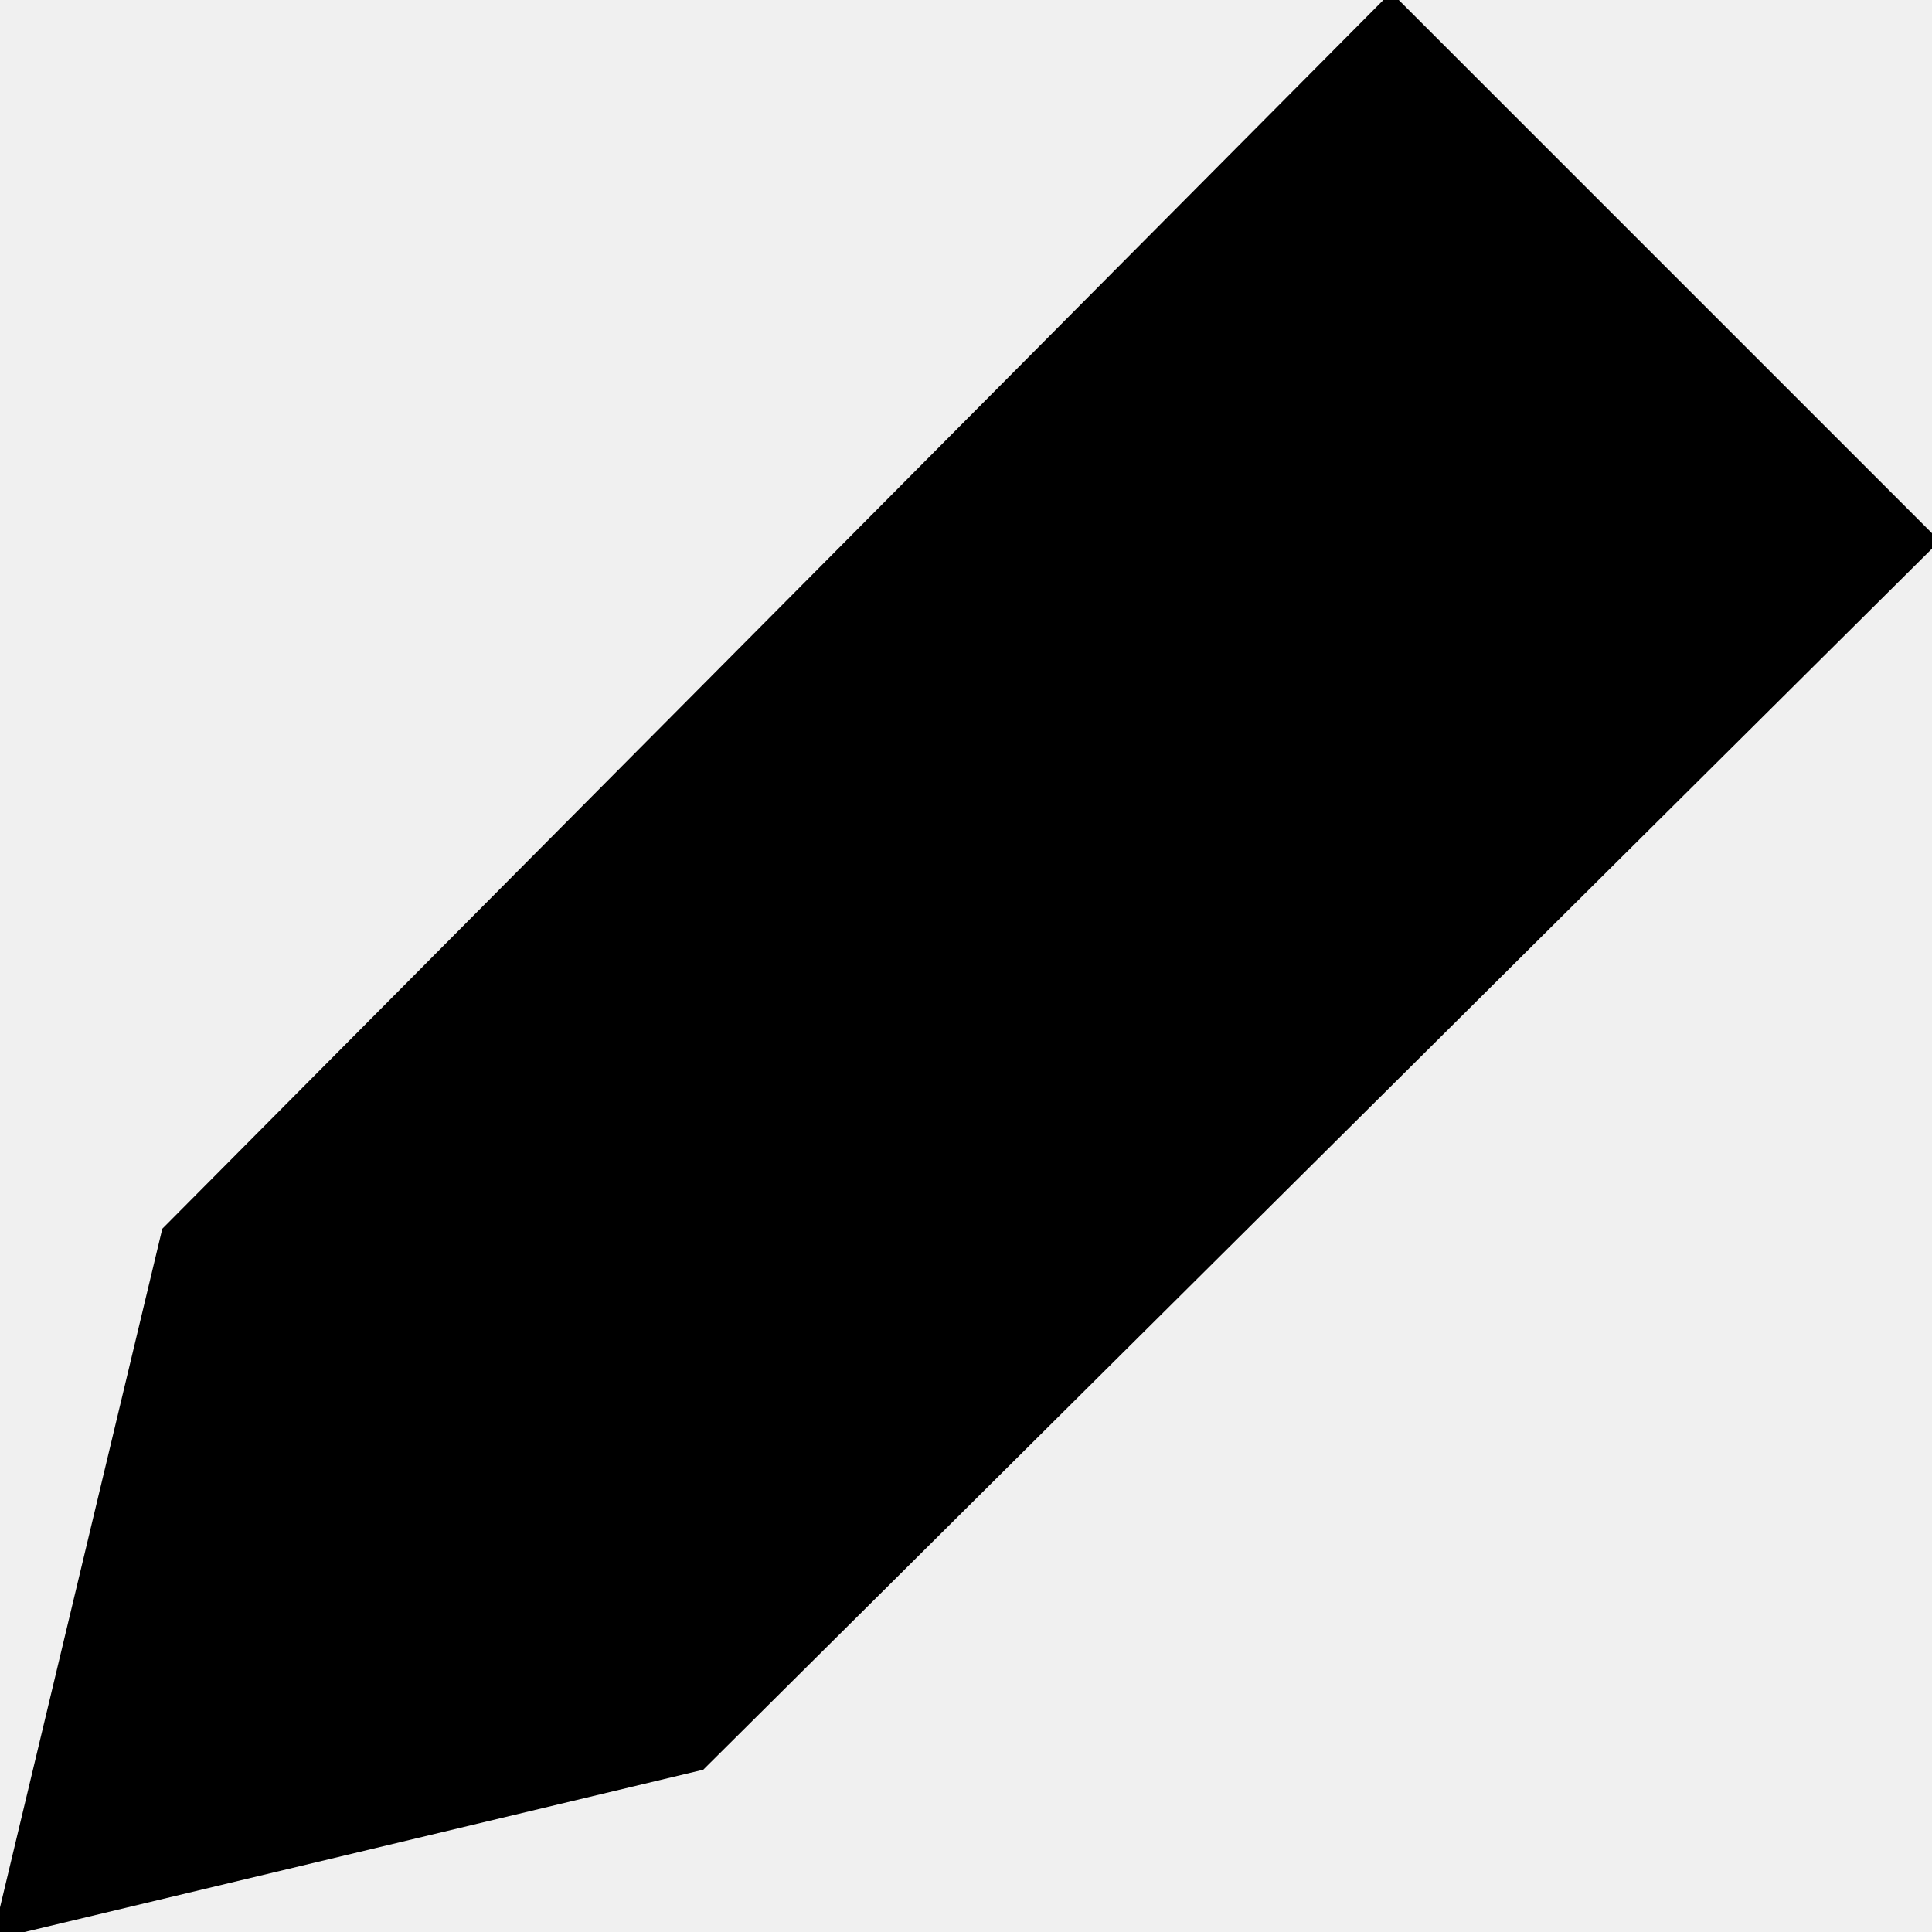
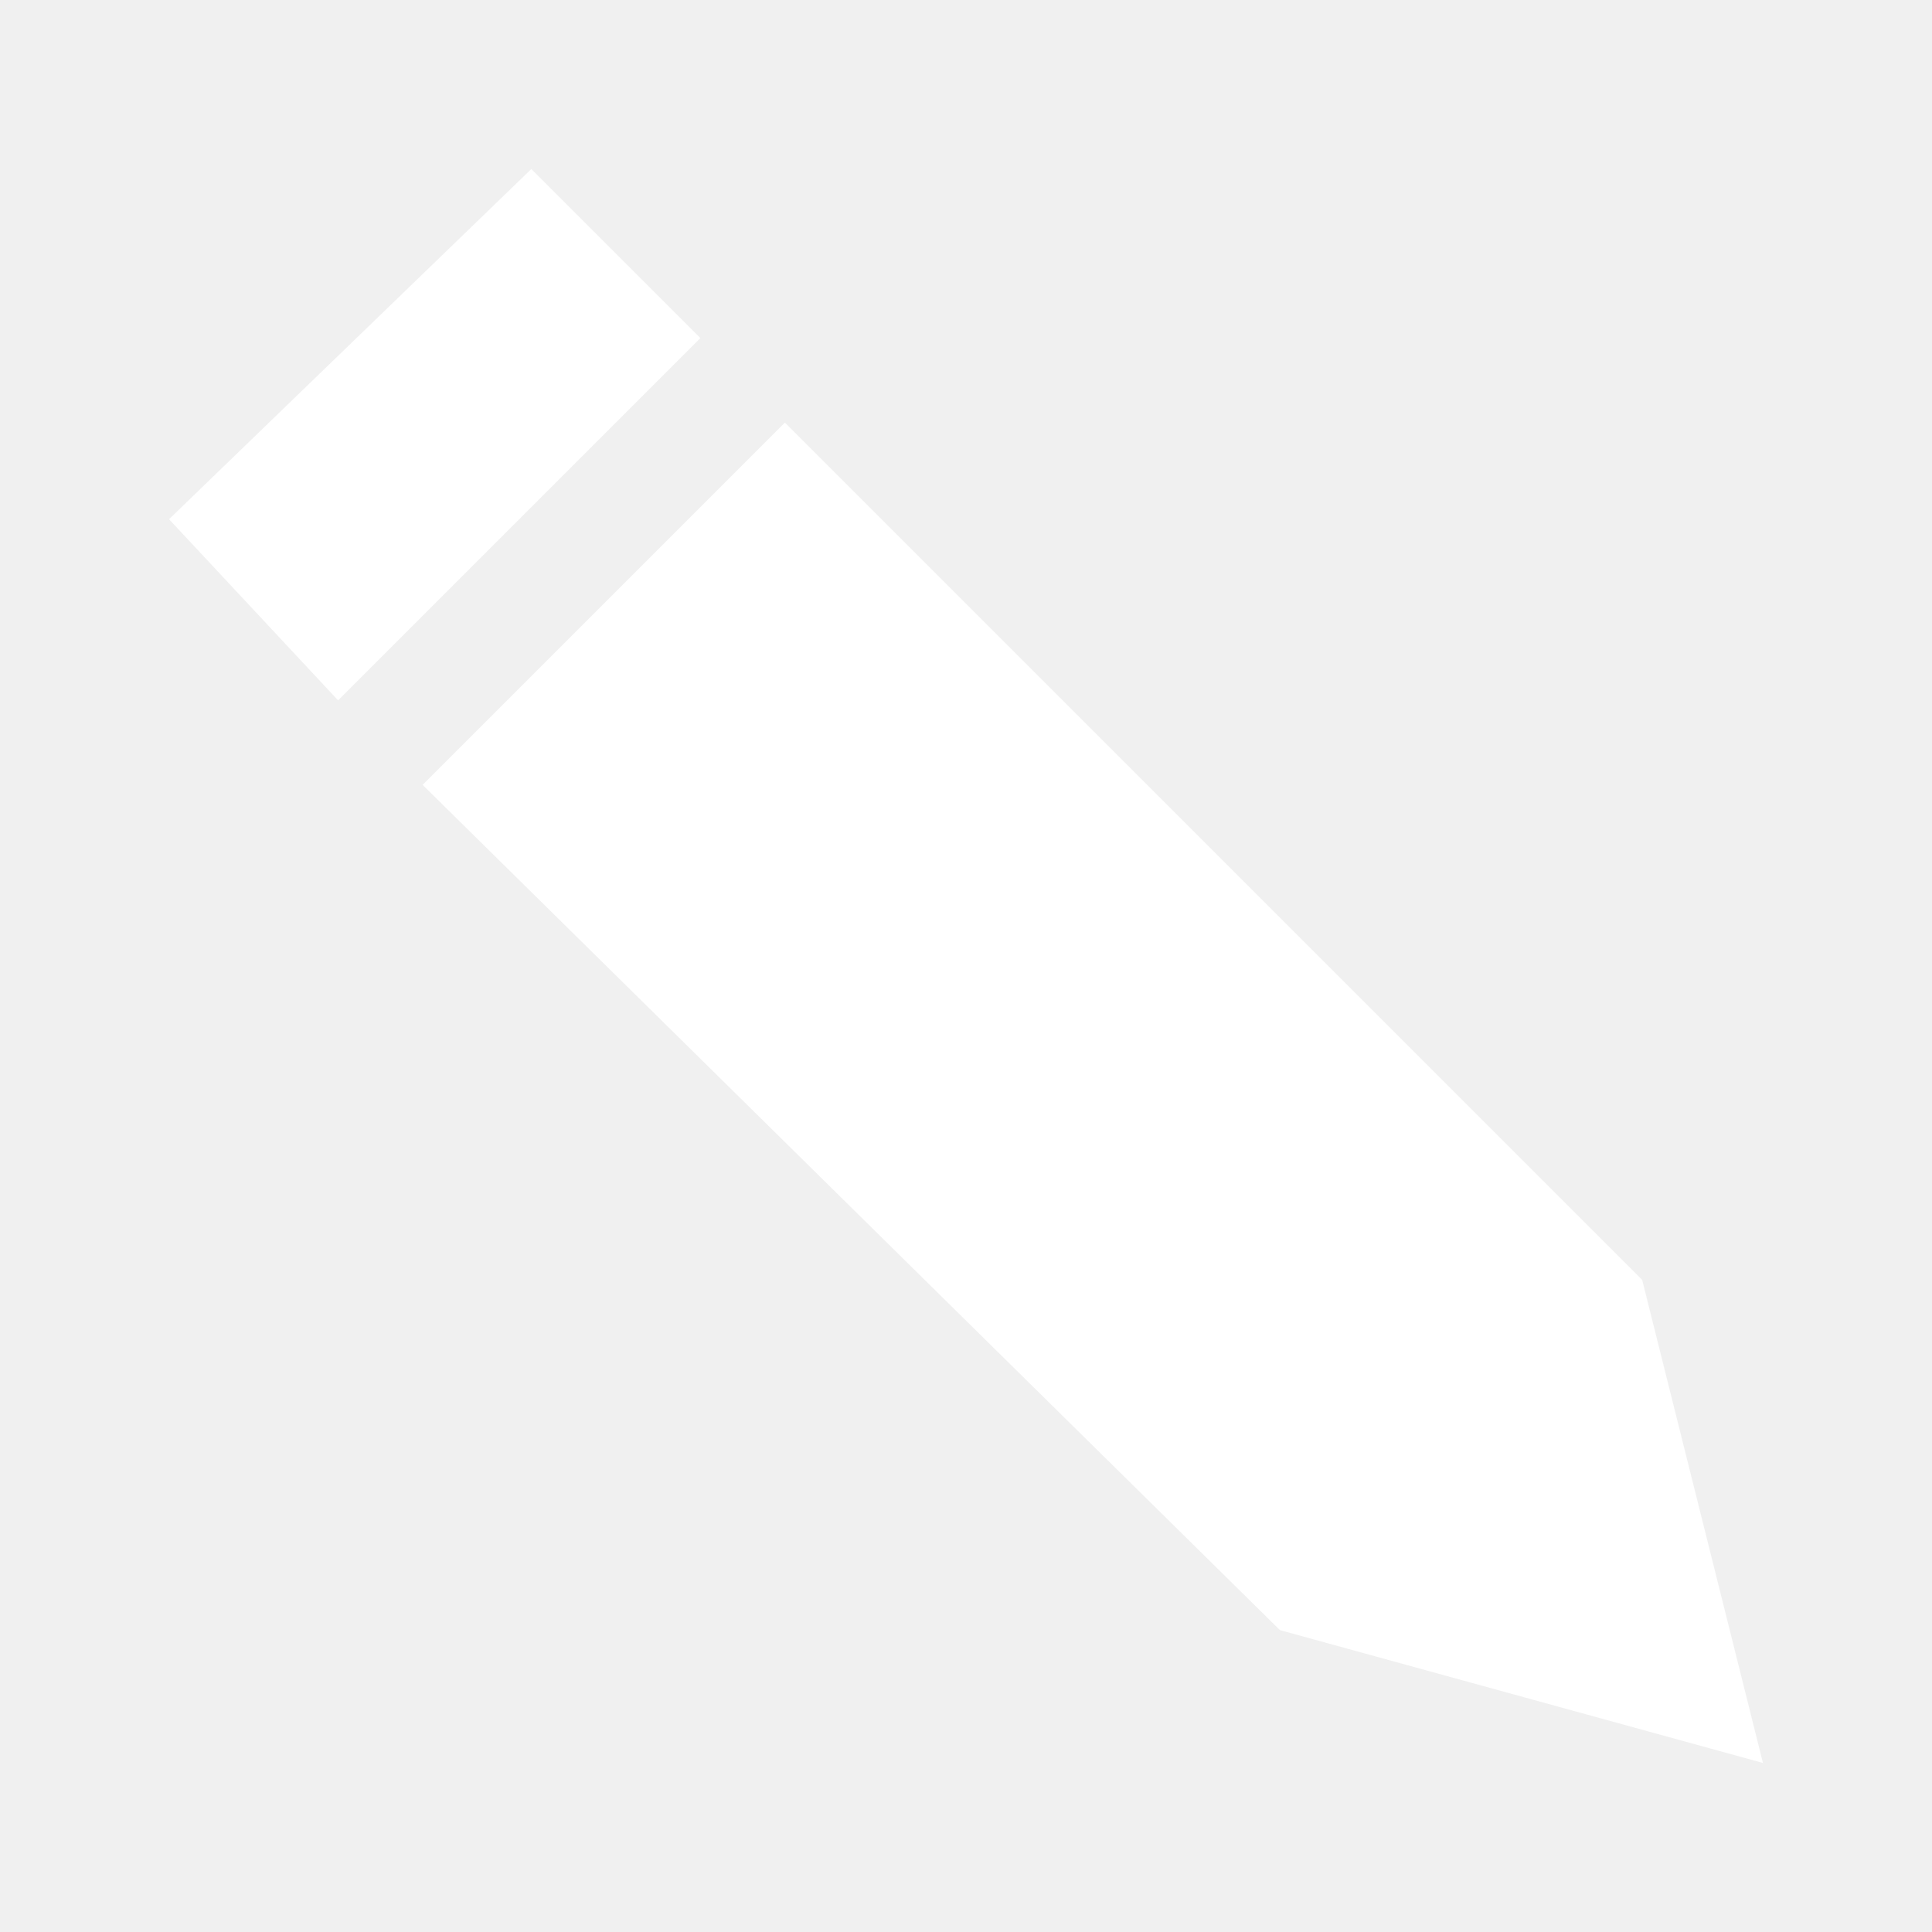
- <svg xmlns="http://www.w3.org/2000/svg" version="1.1" id="Calque_1" x="0px" y="0px" viewBox="0 0 25 25" style="enable-background:new 0 0 25 25;" xml:space="preserve">
-   <polygon points="9.1,22.9 -0.1,25.1 2.1,15.9 18,-0.1 25.1,7 " />
+ <svg xmlns="http://www.w3.org/2000/svg" version="1.1" id="Calque_1" x="0px" y="0px" viewBox="0 0 16 16" style="enable-background:new 0 0 16 16;" xml:space="preserve">
+   <g>
+     <polygon fill="#FFF" points="13.6,10.6 14.6,14.6 10.6,13.5 3.5,6.5 6.5,3.5  " />
+     <g>
+       <polygon fill="#FFF" points="5.8,2.8 2.8,5.8 1.4,4.3 4.4,1.4   " />
+     </g>
+   </g>
</svg>
